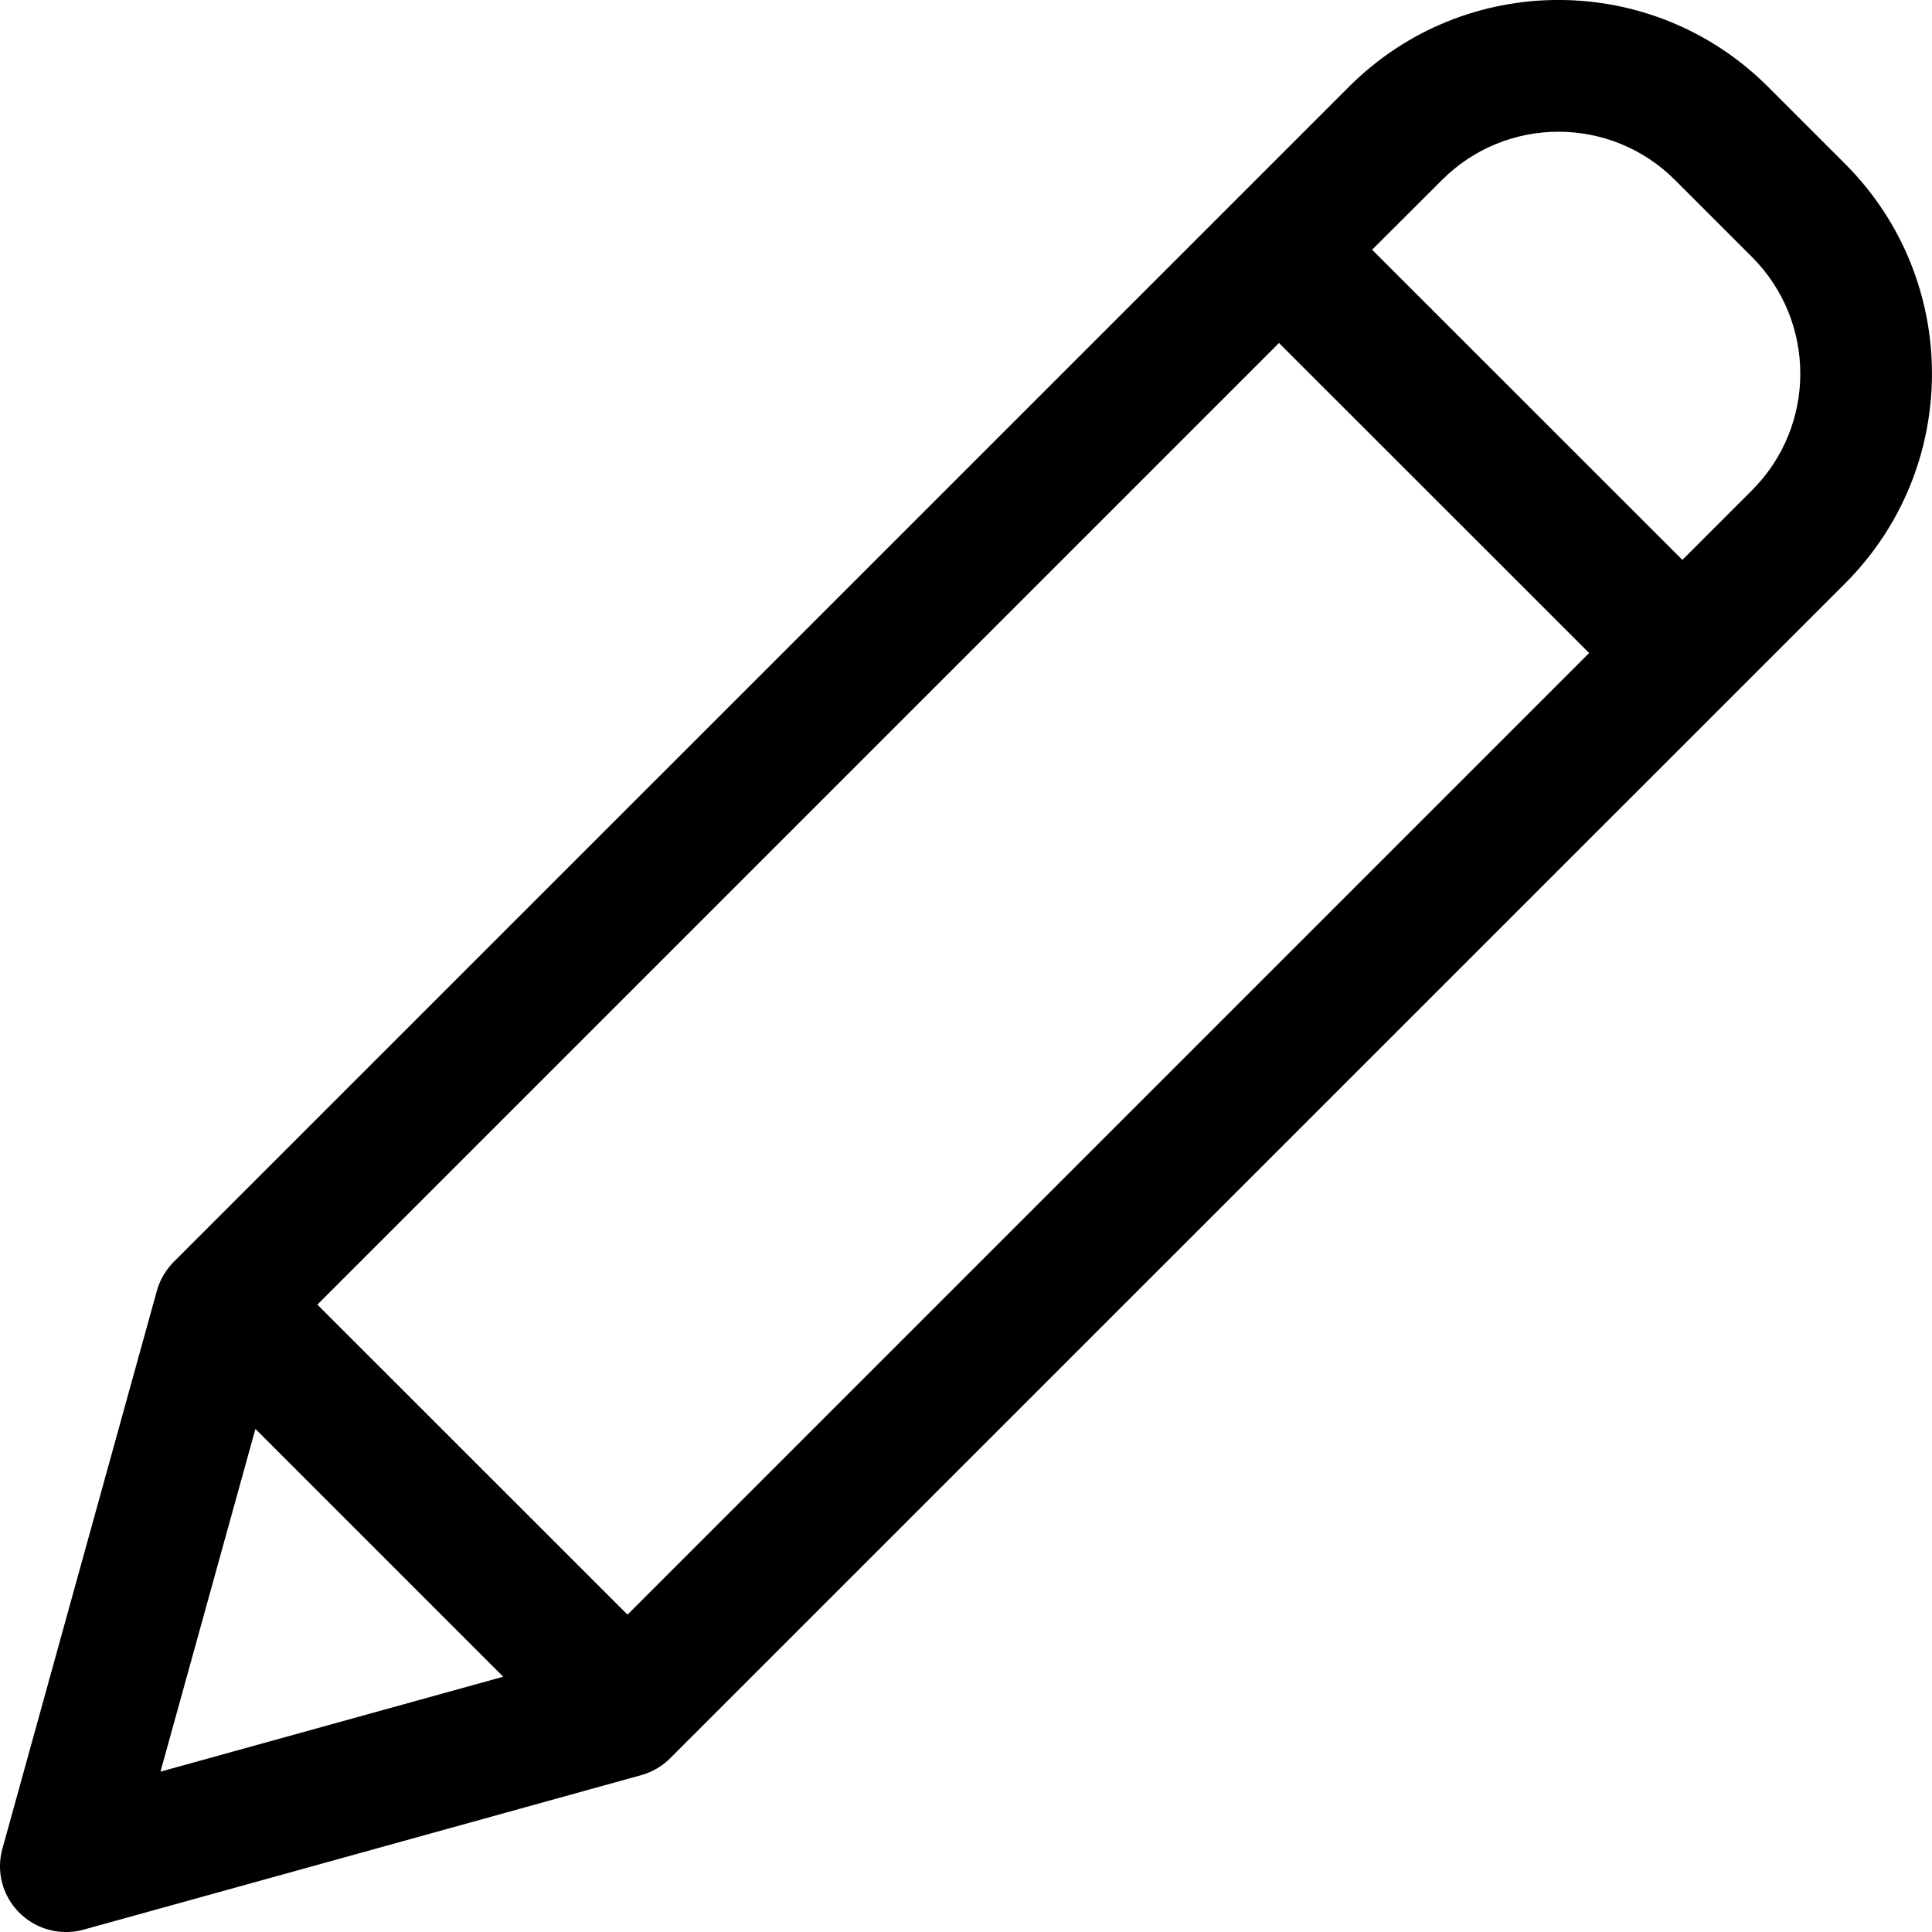
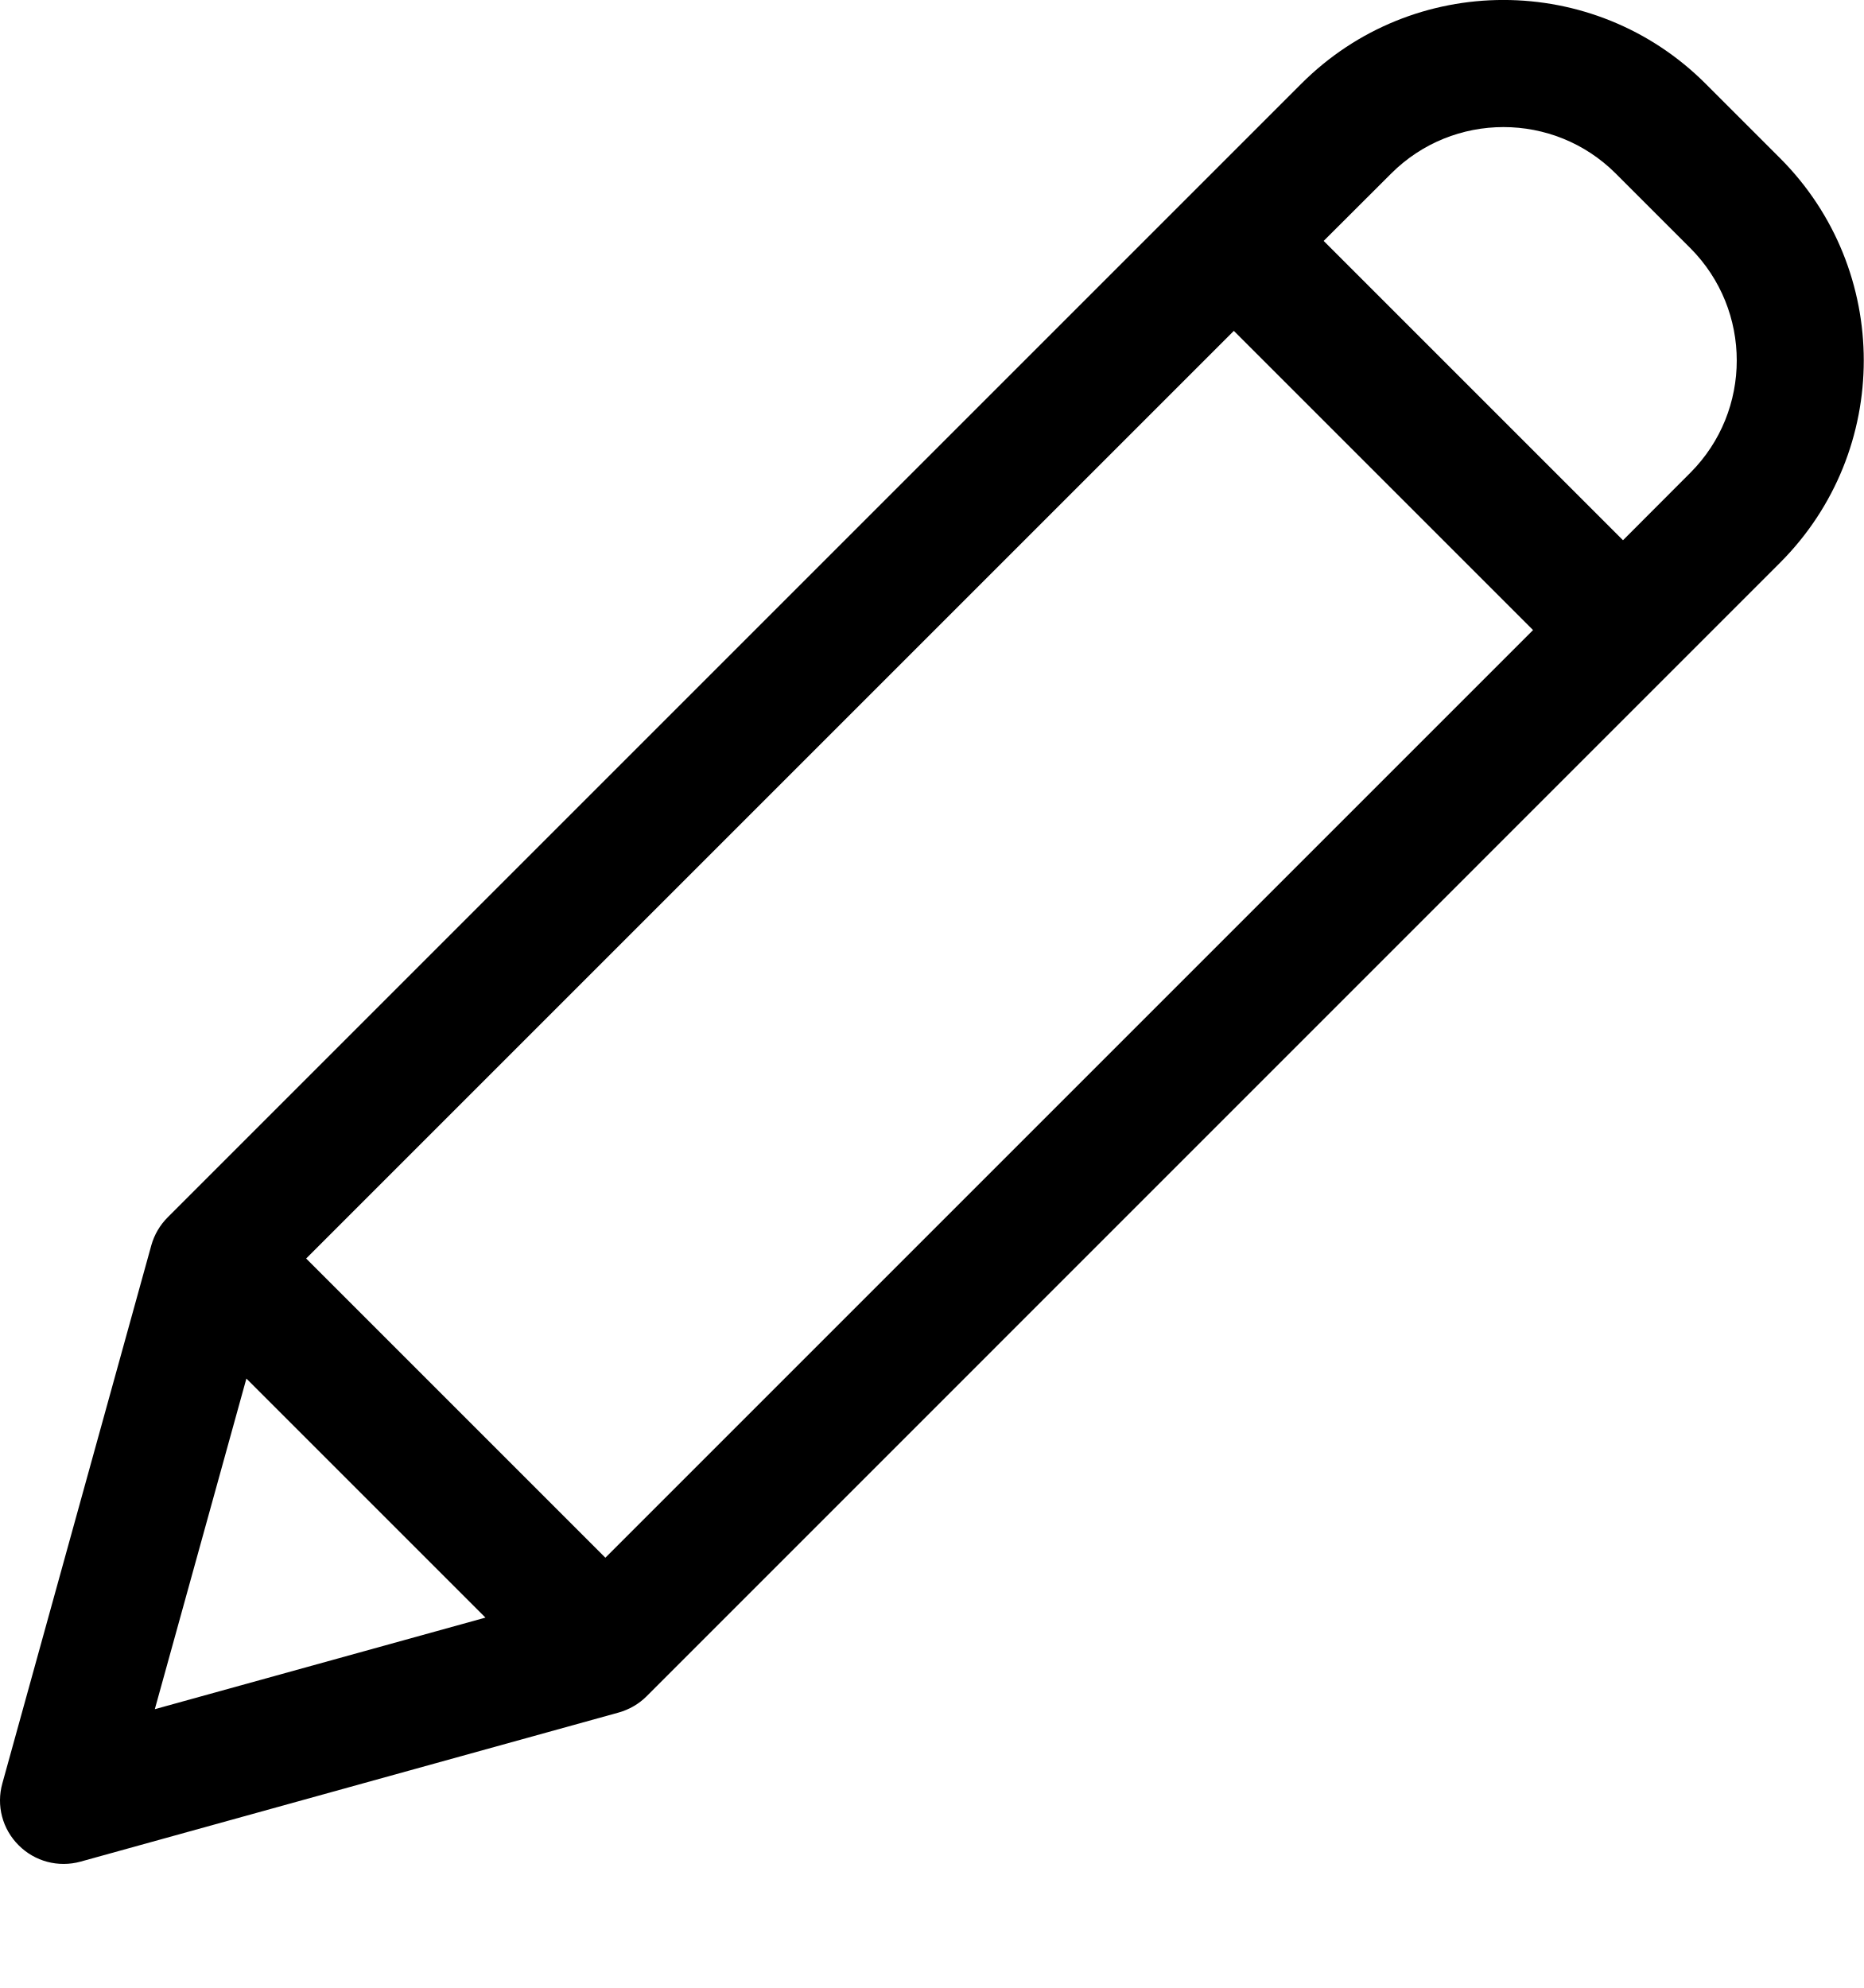
- <svg xmlns="http://www.w3.org/2000/svg" width="15" height="15" viewBox="0 0 15 15" fill="none">
-   <path d="M13.727 0.674C12.828 -0.225 11.371 -0.225 10.473 0.674L1.35 9.796C1.287 9.859 1.242 9.936 1.218 10.021L0.019 14.352C-0.031 14.53 0.019 14.72 0.15 14.85C0.28 14.98 0.47 15.031 0.648 14.982L4.979 13.782C5.064 13.758 5.142 13.713 5.204 13.65L14.327 4.528C15.224 3.629 15.224 2.173 14.327 1.274L13.727 0.674ZM2.464 10.129L9.93 2.663L12.338 5.07L4.872 12.536L2.464 10.129ZM1.983 11.094L3.907 13.018L1.246 13.755L1.983 11.094ZM13.604 3.805L13.062 4.347L10.653 1.939L11.196 1.397C11.695 0.898 12.505 0.898 13.004 1.397L13.604 1.997C14.102 2.497 14.102 3.305 13.604 3.805V3.805Z" fill="black" />
+ <svg xmlns="http://www.w3.org/2000/svg" width="15" height="16" viewBox="0 0 15 16" fill="none">
+   <path d="M13.727 0.674C12.828 -0.225 11.371 -0.225 10.473 0.674L1.35 9.797C1.287 9.86 1.242 9.937 1.218 10.022L0.019 14.353C-0.031 14.531 0.019 14.721 0.15 14.851C0.28 14.982 0.47 15.032 0.648 14.983L4.979 13.783C5.064 13.759 5.142 13.714 5.204 13.652L14.327 4.528C15.224 3.629 15.224 2.173 14.327 1.274L13.727 0.674ZM2.464 10.129L9.93 2.663L12.338 5.071L4.872 12.537L2.464 10.129ZM1.983 11.095L3.907 13.019L1.246 13.756L1.983 11.095ZM13.604 3.805L13.062 4.348L10.653 1.939L11.196 1.397C11.695 0.898 12.505 0.898 13.004 1.397L13.604 1.997C14.102 2.497 14.102 3.306 13.604 3.805V3.805Z" fill="black" />
</svg>
